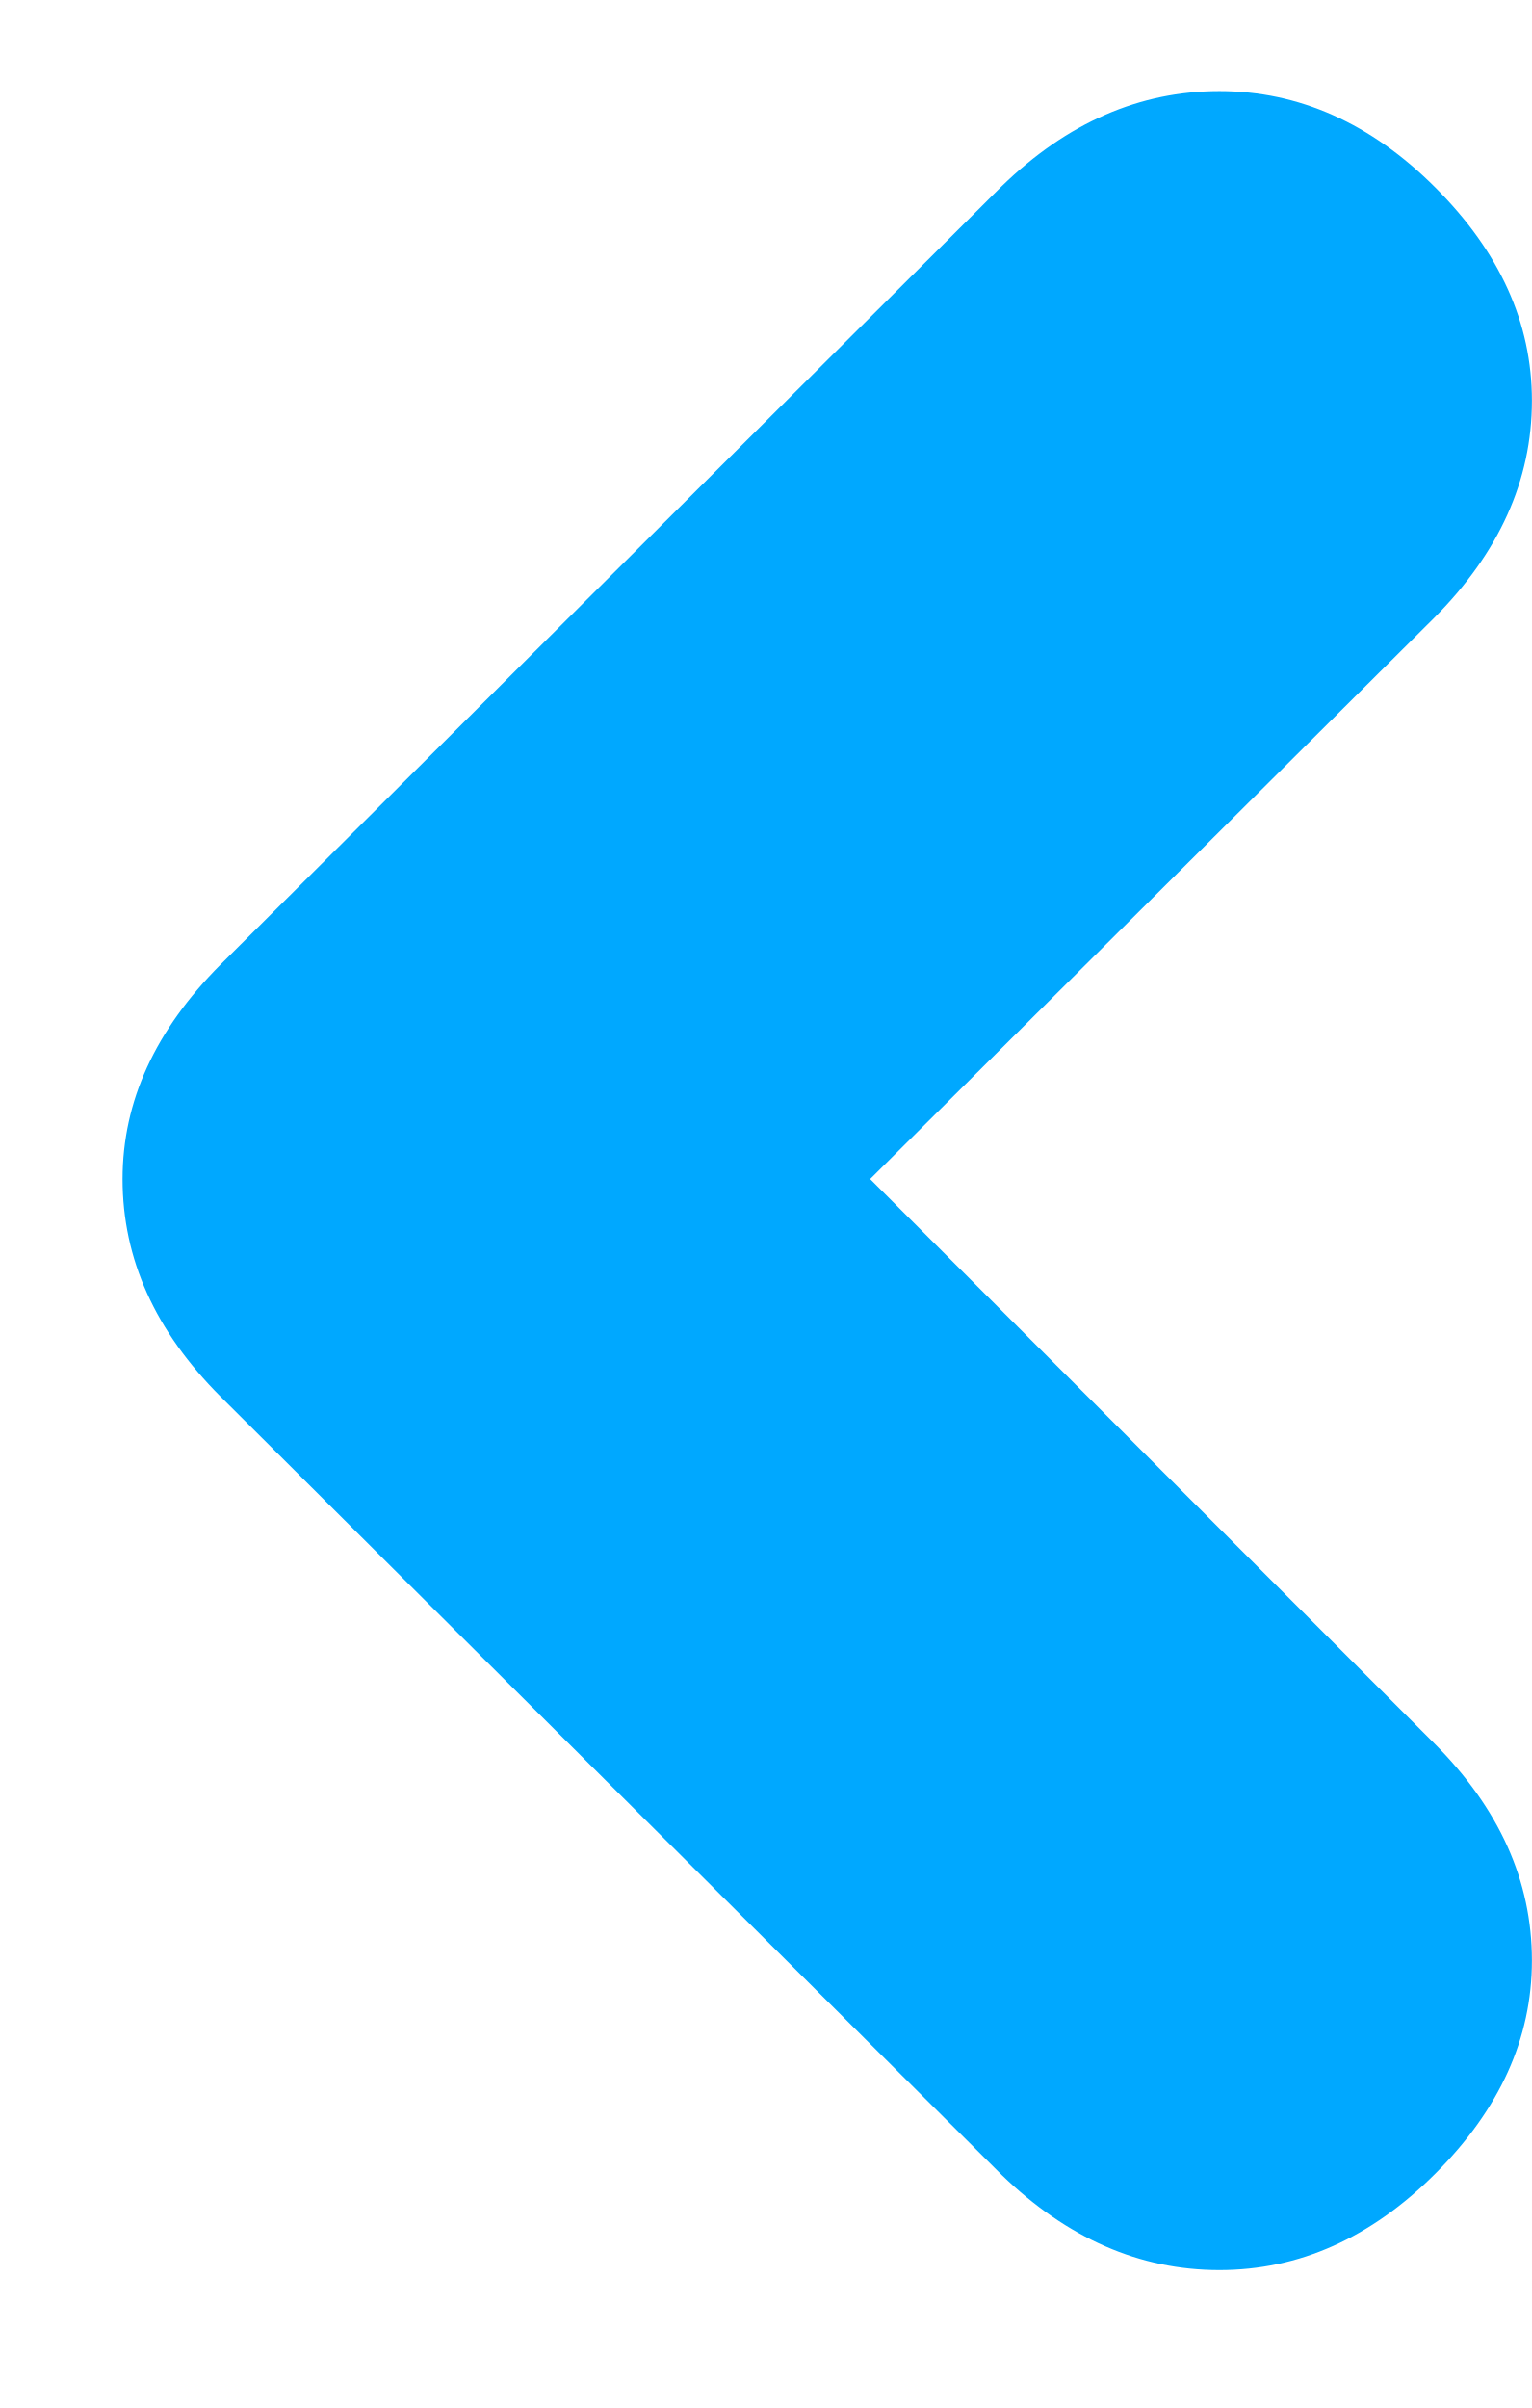
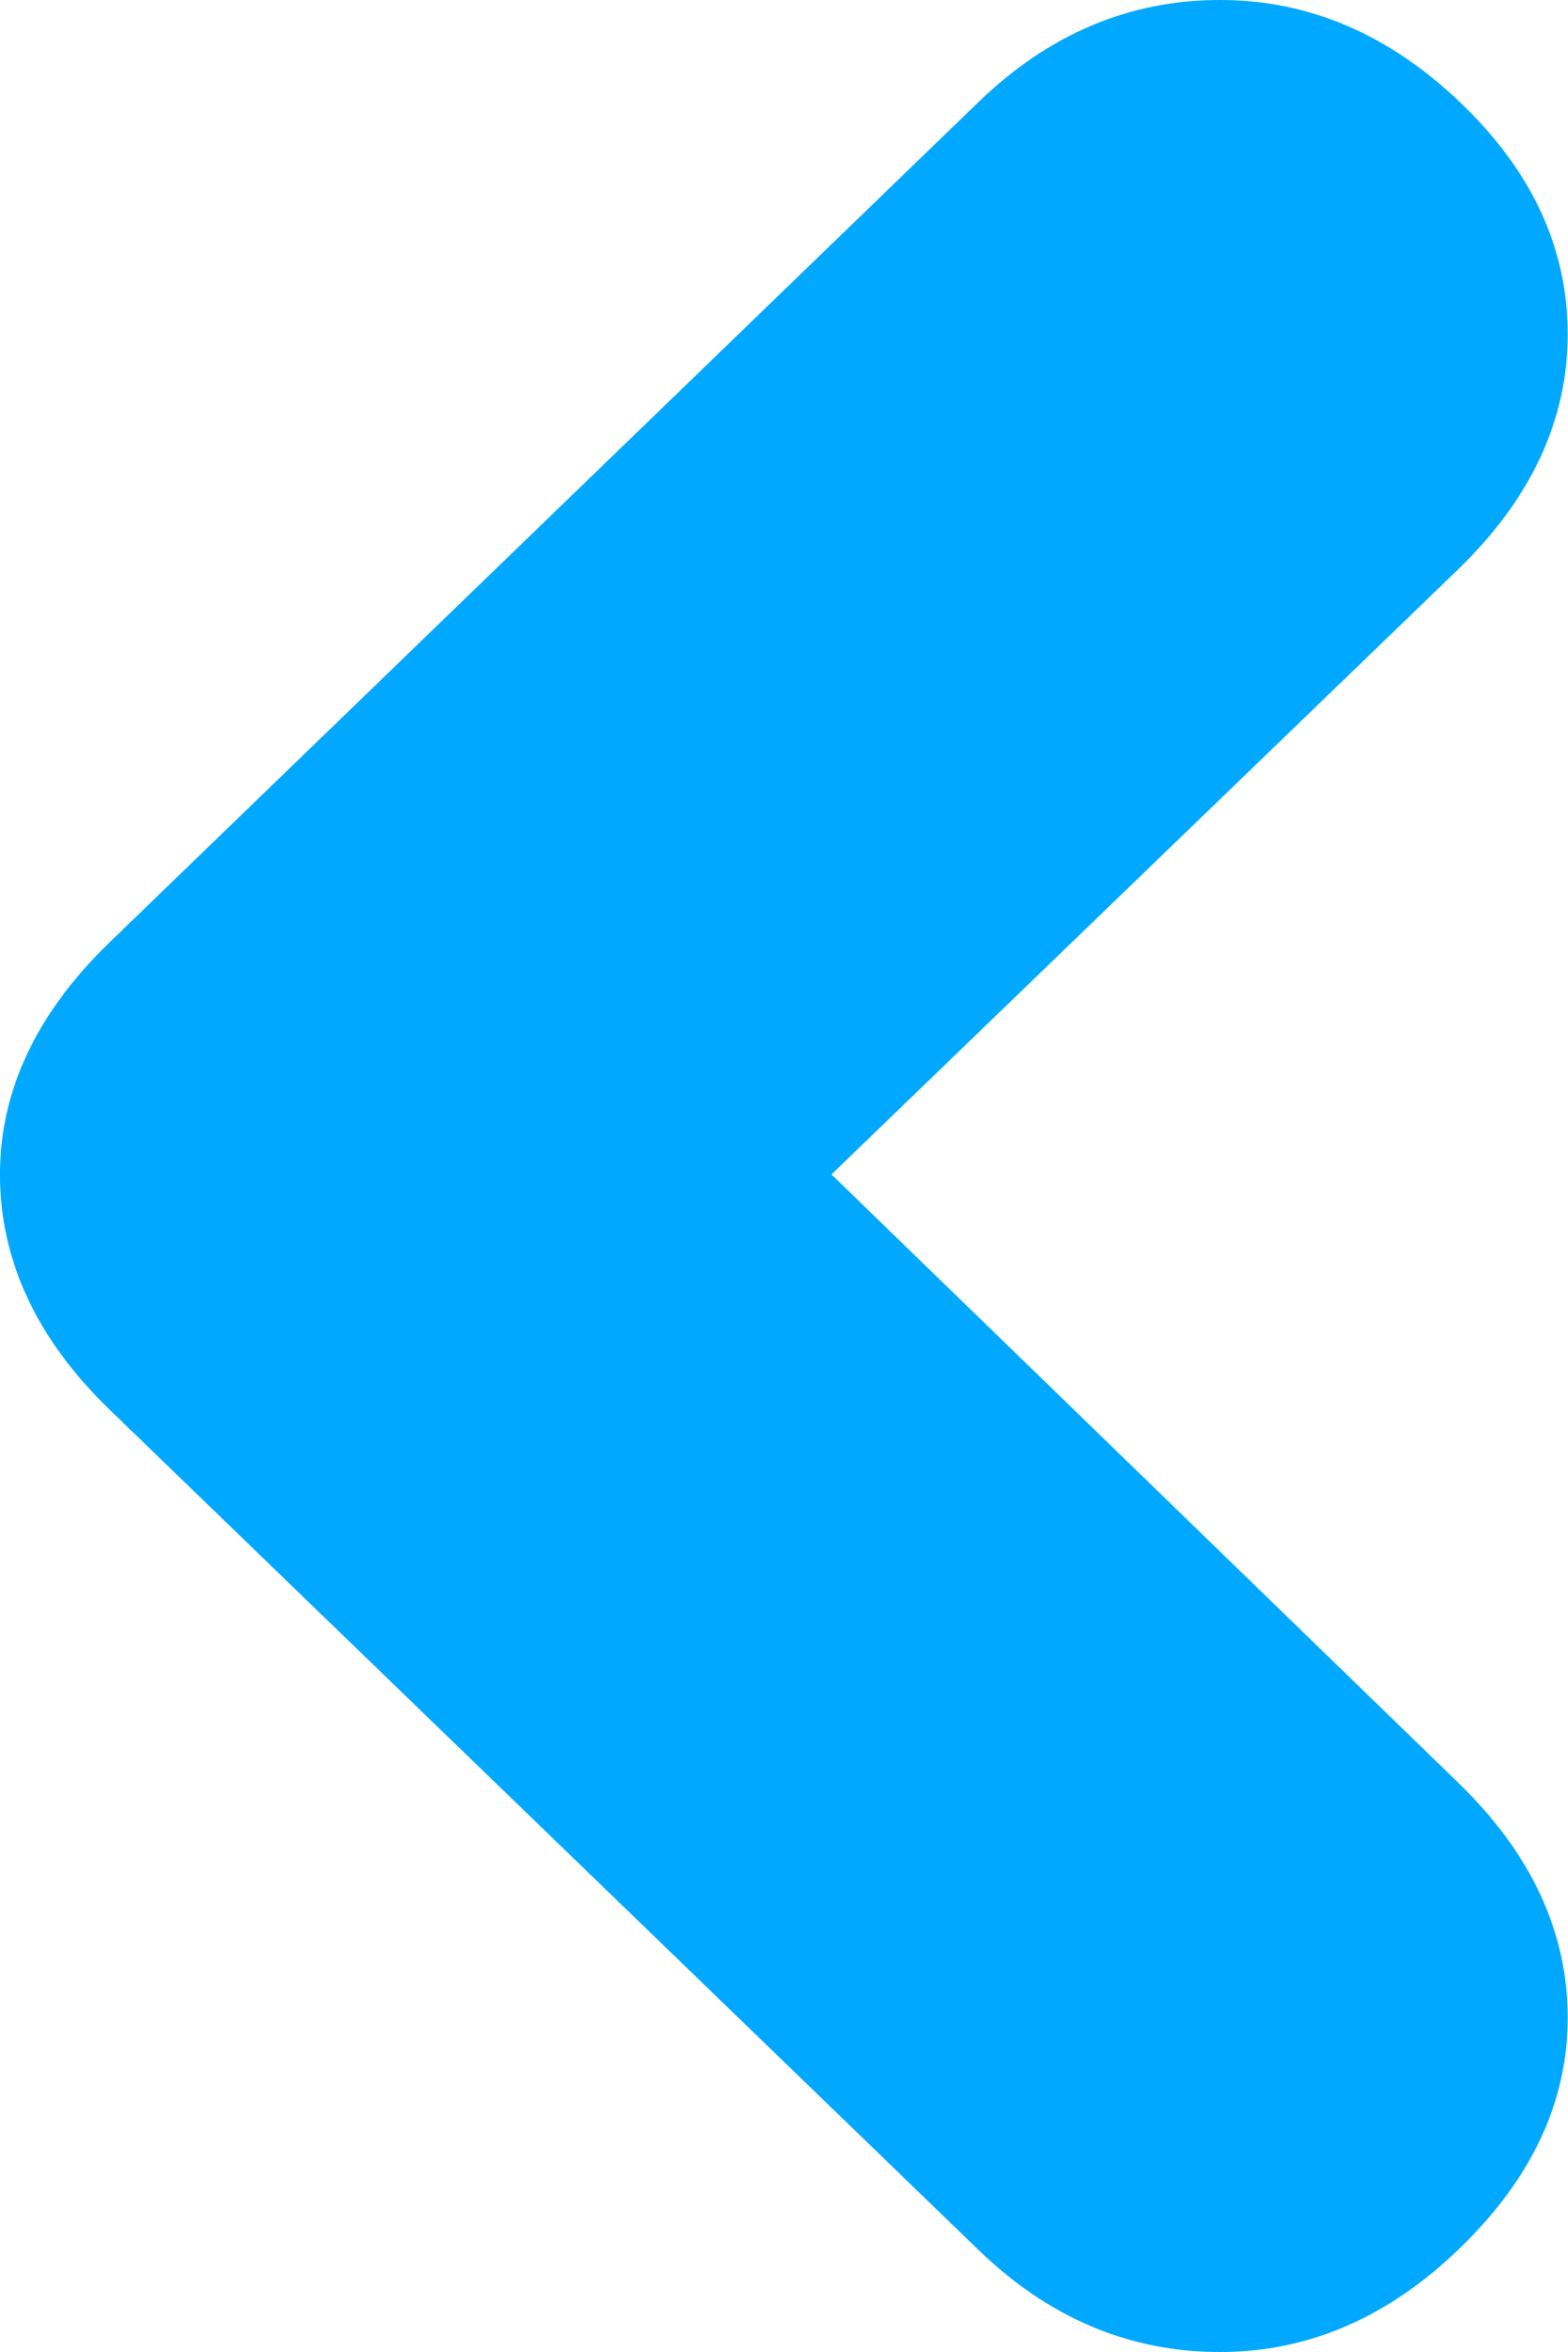
- <svg xmlns="http://www.w3.org/2000/svg" width="7" height="11" viewBox="0 0 7 11">
-   <path d="M4.578 9.936L1.008 6.38C.709 6.081.56 5.75.56 5.386c0-.355.15-.681.448-.98L4.578.85c.299-.29.63-.434.994-.434s.693.147.987.441c.294.294.441.618.441.973 0 .364-.15.695-.448.994L3.976 5.386l2.576 2.576c.299.299.448.63.448.994 0 .355-.147.679-.441.973-.294.294-.623.441-.987.441s-.695-.145-.994-.434z" fill="#00A8FF" fill-rule="evenodd" />
+ <svg xmlns="http://www.w3.org/2000/svg" width="8" height="12" viewBox="0 0 8 12">
+   <path d="M0 5.992c0 .438.186.838.557 1.198l4.434 4.287c.36.349.771.523 1.235.523.452 0 .861-.177 1.226-.532.365-.354.548-.745.548-1.173 0-.438-.186-.838-.557-1.198l-3.2-3.105 3.2-3.089c.371-.36.557-.76.557-1.198 0-.44-.183-.833-.548-1.182C7.087.174 6.678 0 6.226 0c-.464 0-.875.174-1.235.523L.557 4.81C.186 5.17 0 5.564 0 5.992z" fill="#00A8FF" fill-rule="evenodd" />
</svg>
